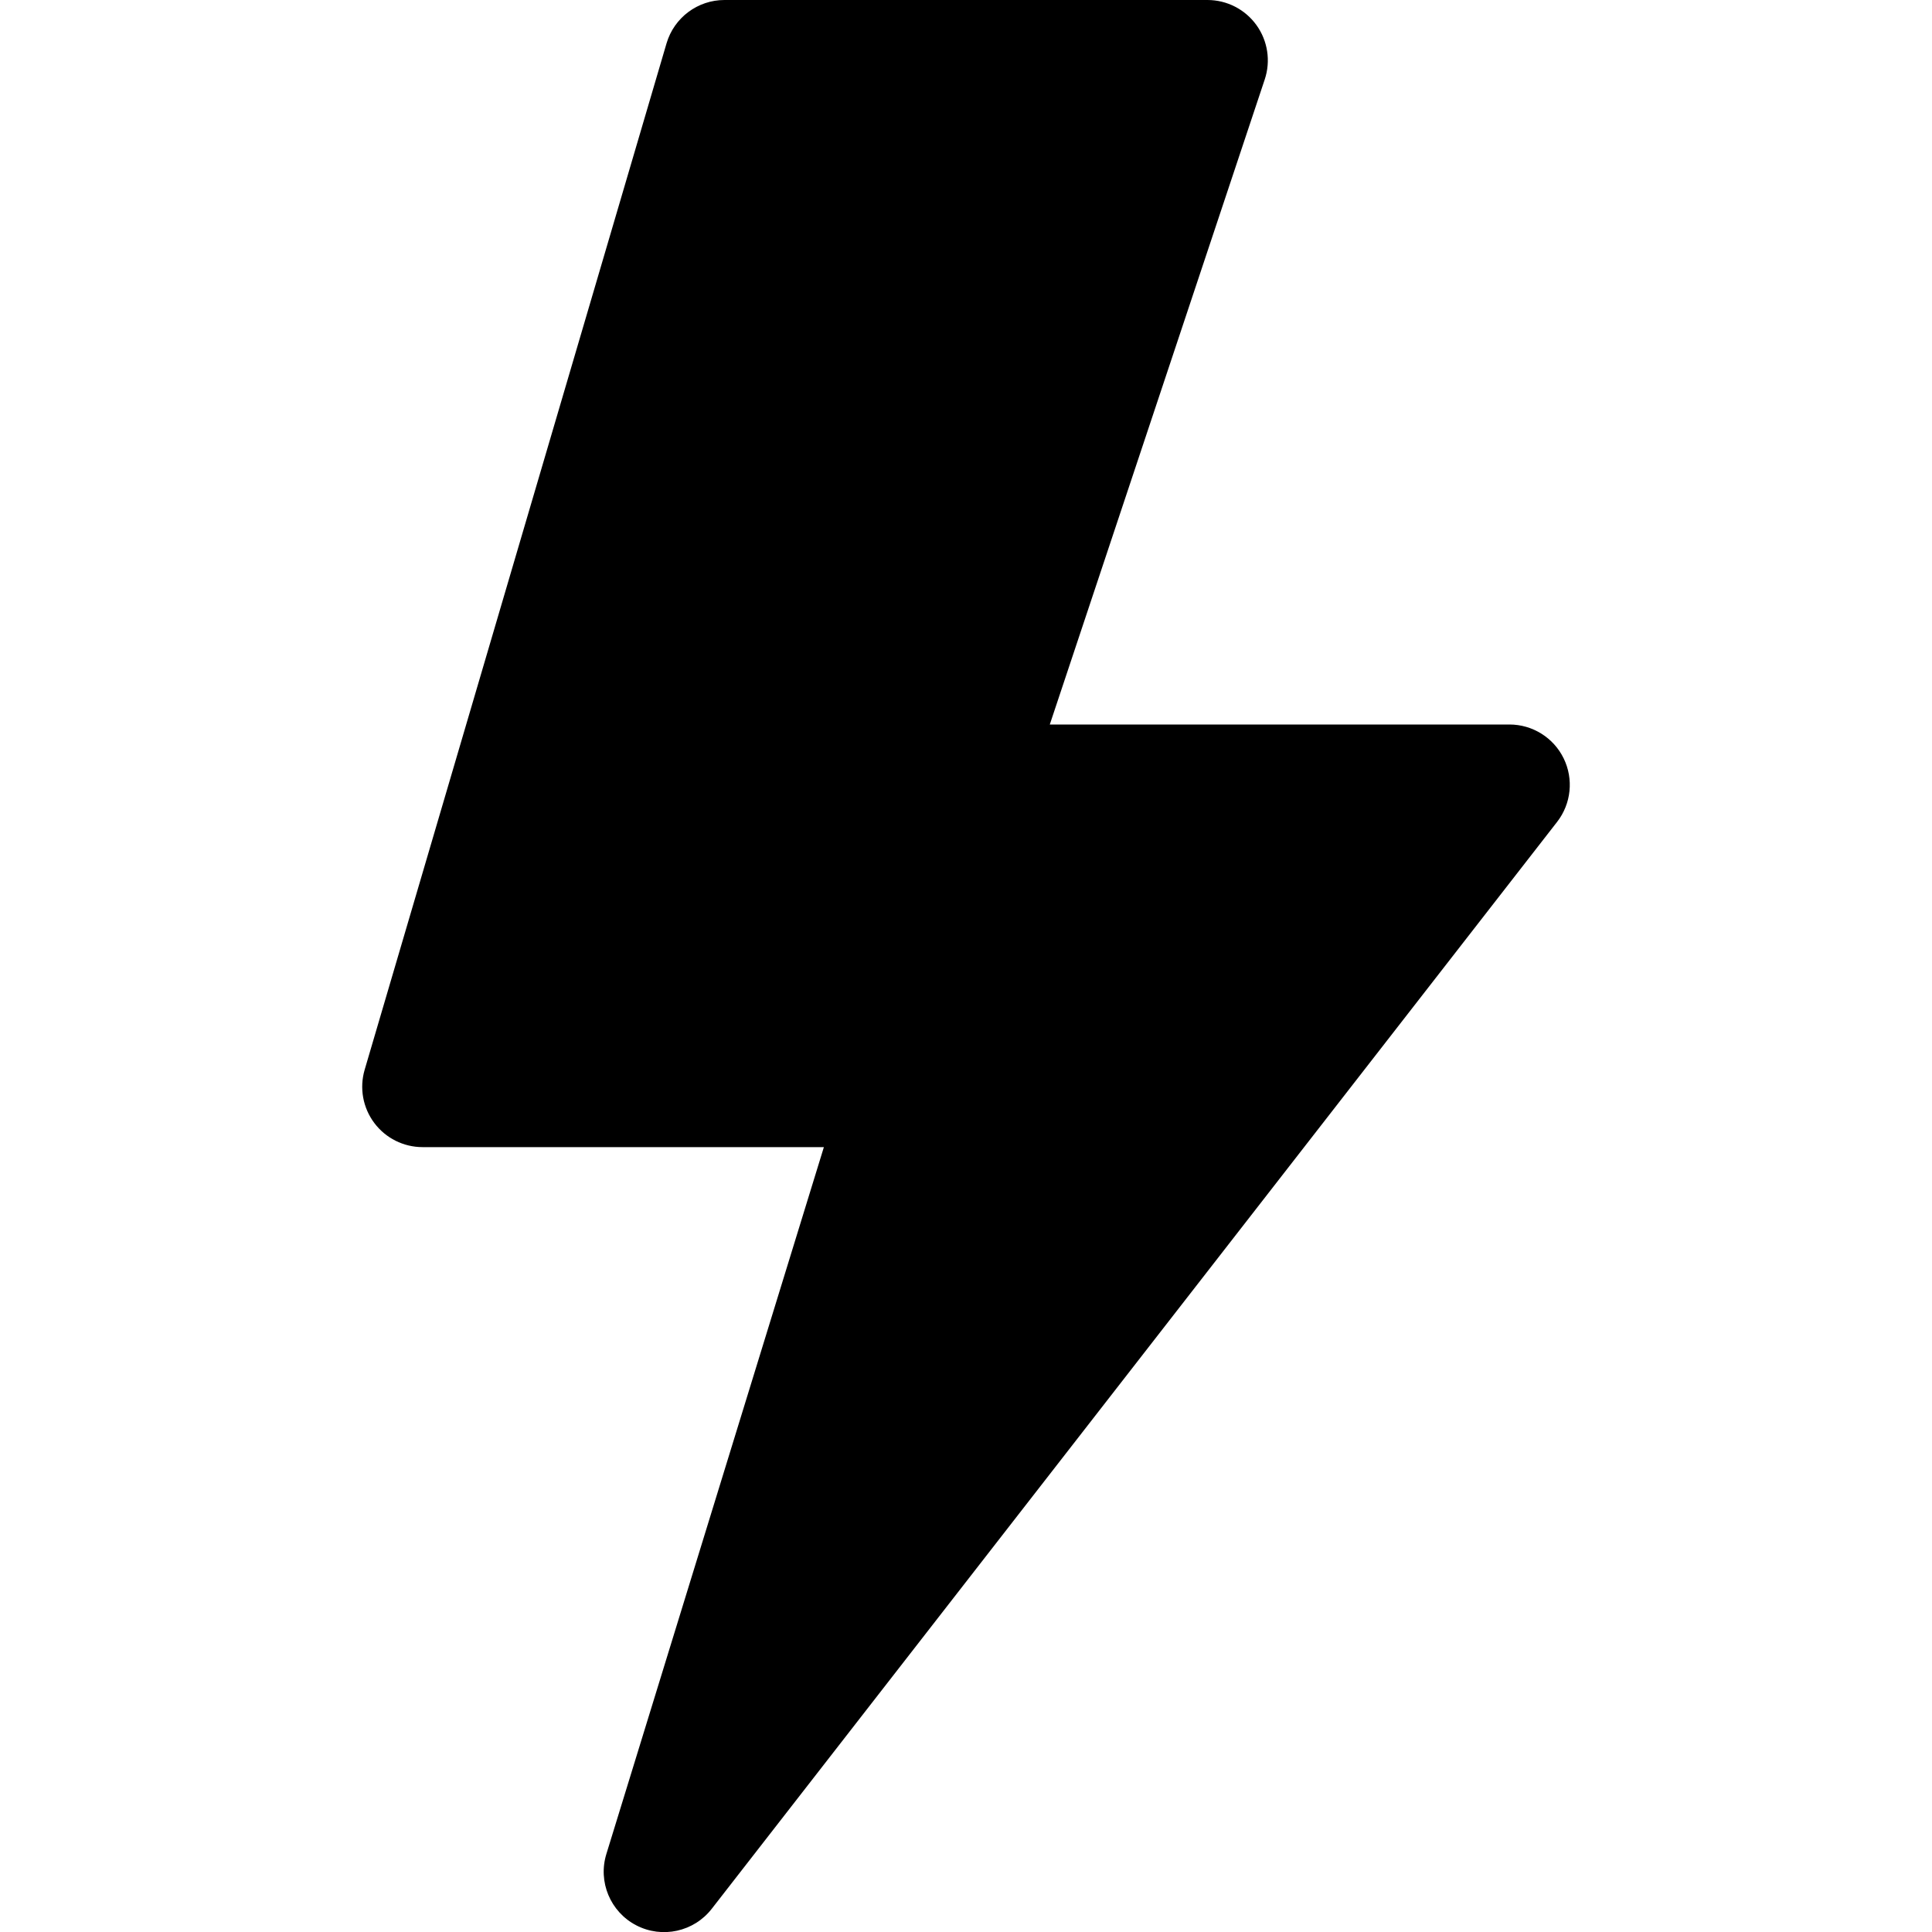
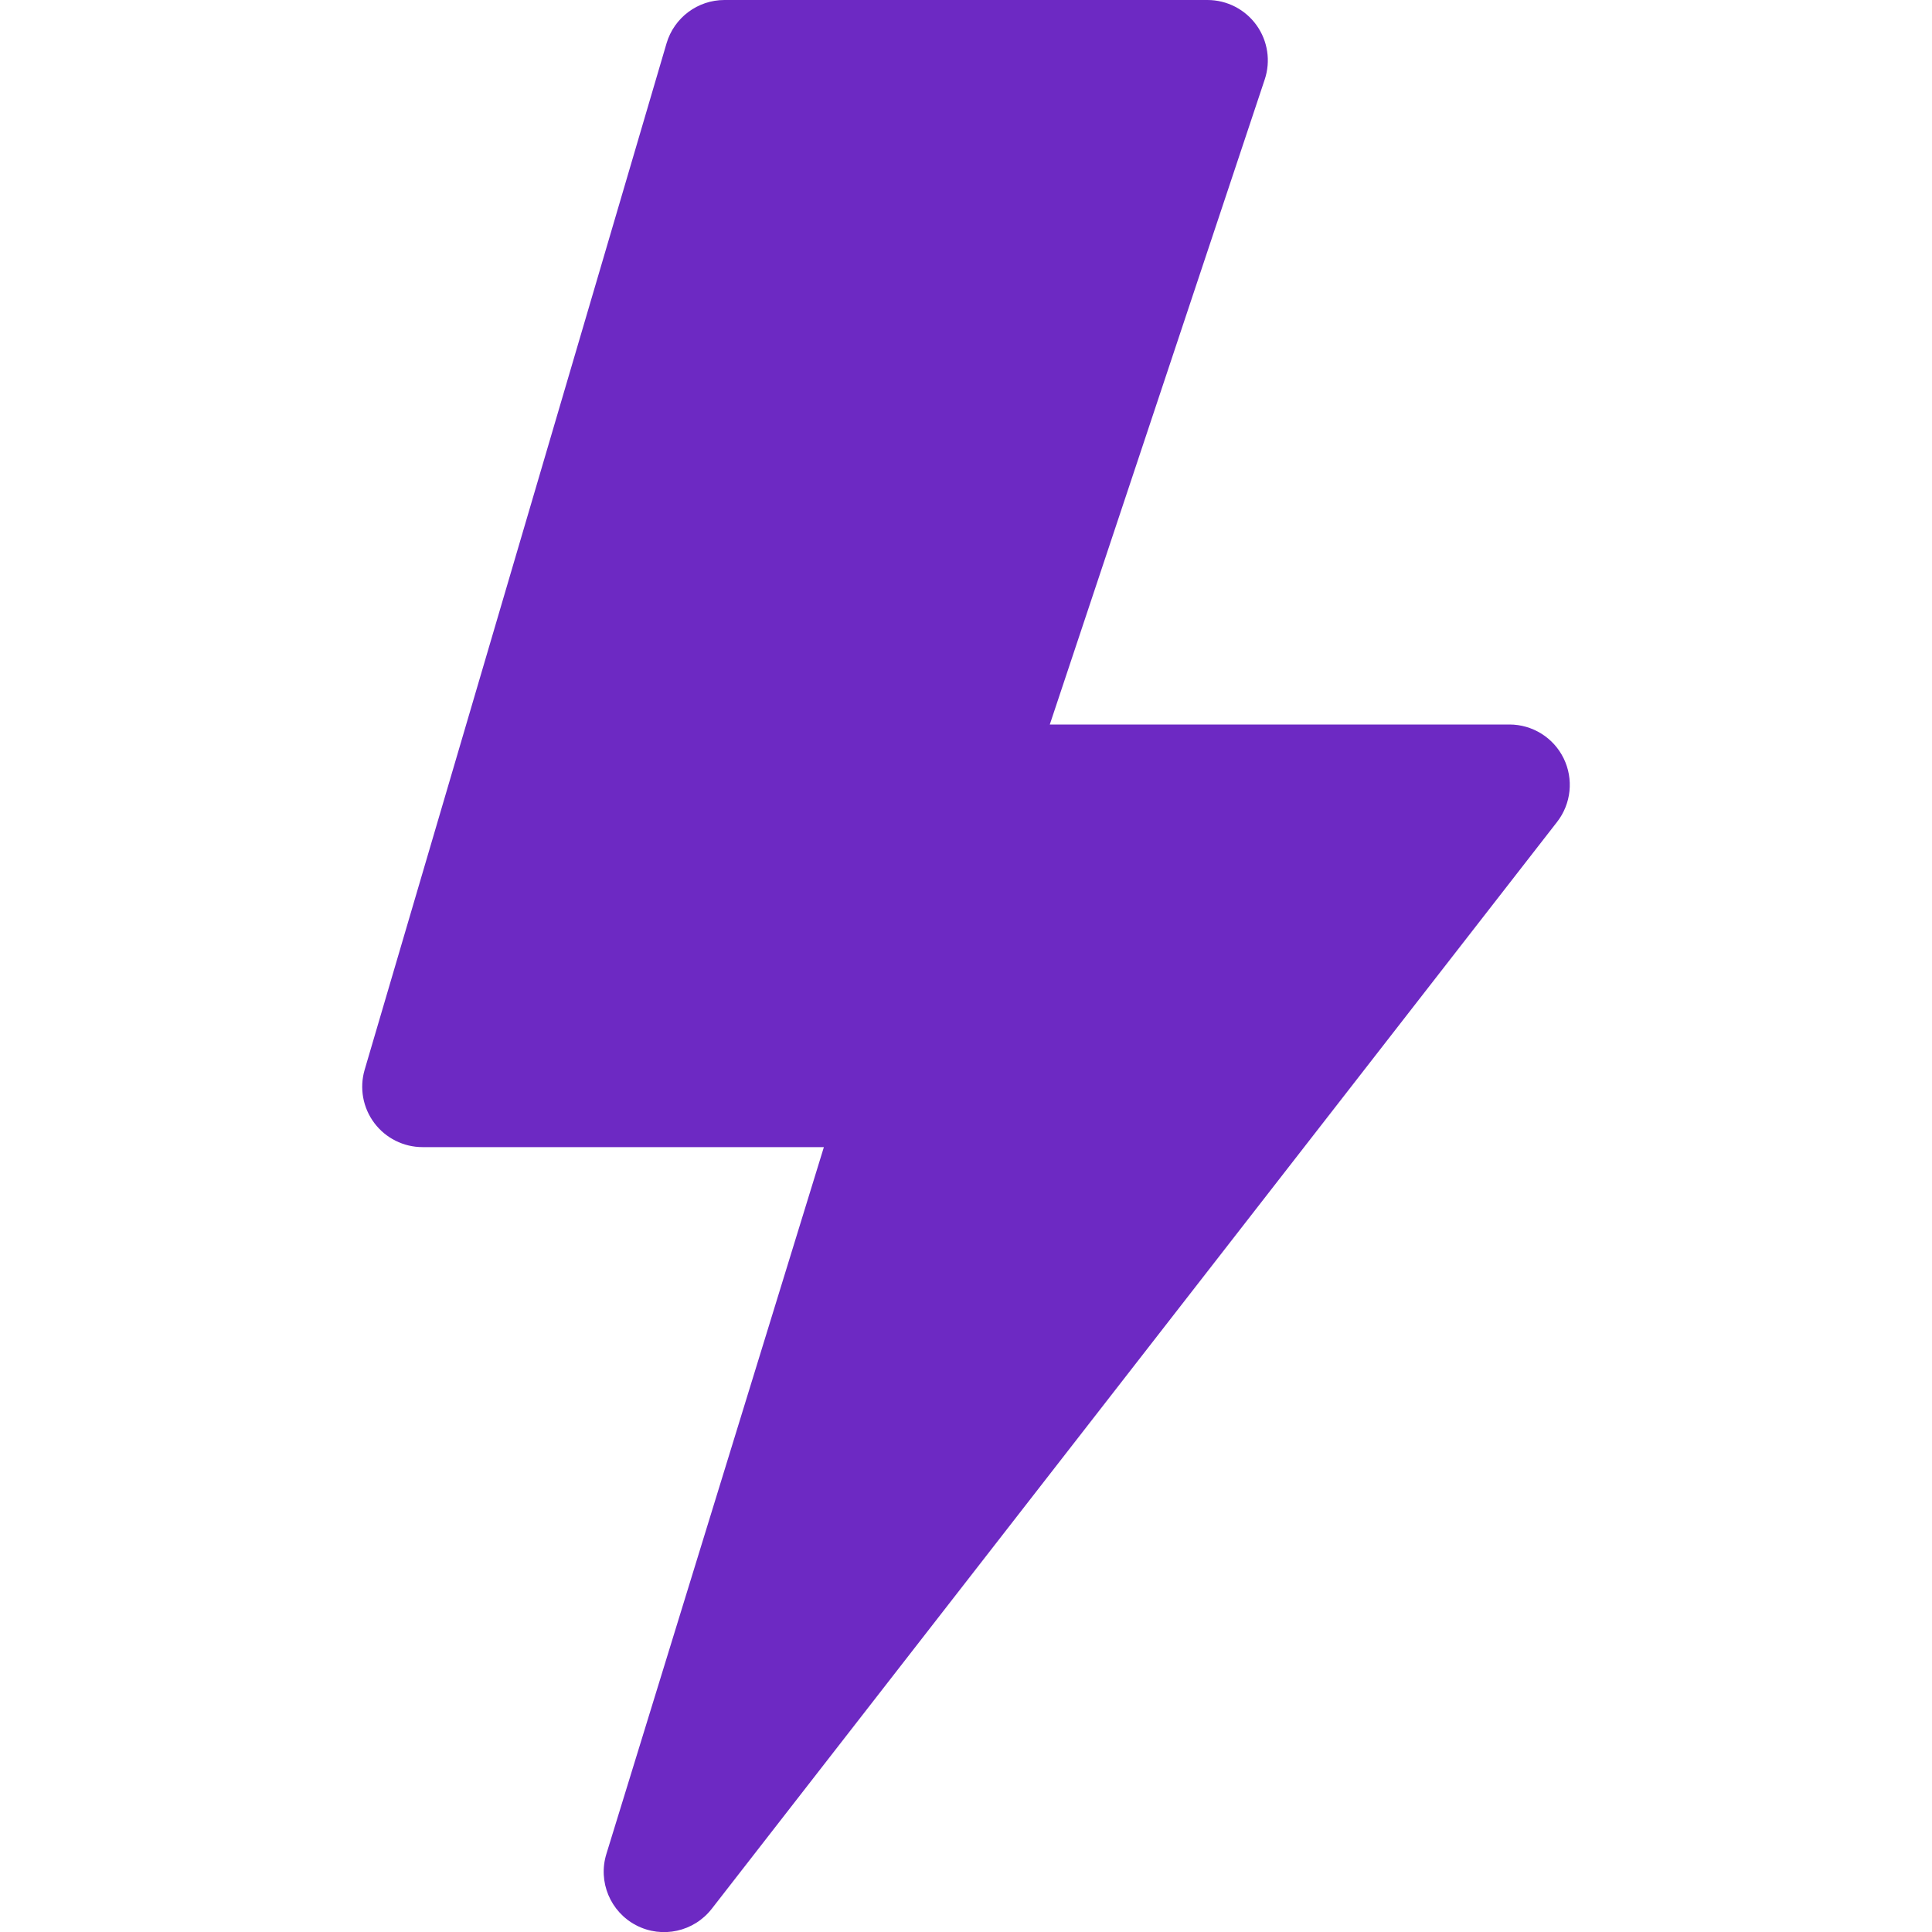
- <svg xmlns="http://www.w3.org/2000/svg" width="25" height="25" fill="currentColor" class="bi bi-lightning-fill" viewBox="0 0 16 16">
+ <svg xmlns="http://www.w3.org/2000/svg" width="25" height="25" fill="#6d29c3" class="bi bi-lightning-fill" viewBox="0 0 16 16">
  <path d="M5.52.359A.5.5 0 0 1 6 0h4a.5.5 0 0 1 .474.658L8.694 6H12.5a.5.5 0 0 1 .395.807l-7 9a.5.5 0 0 1-.873-.454L6.823 9.5H3.5a.5.5 0 0 1-.48-.641l2.5-8.5z" />
</svg>
